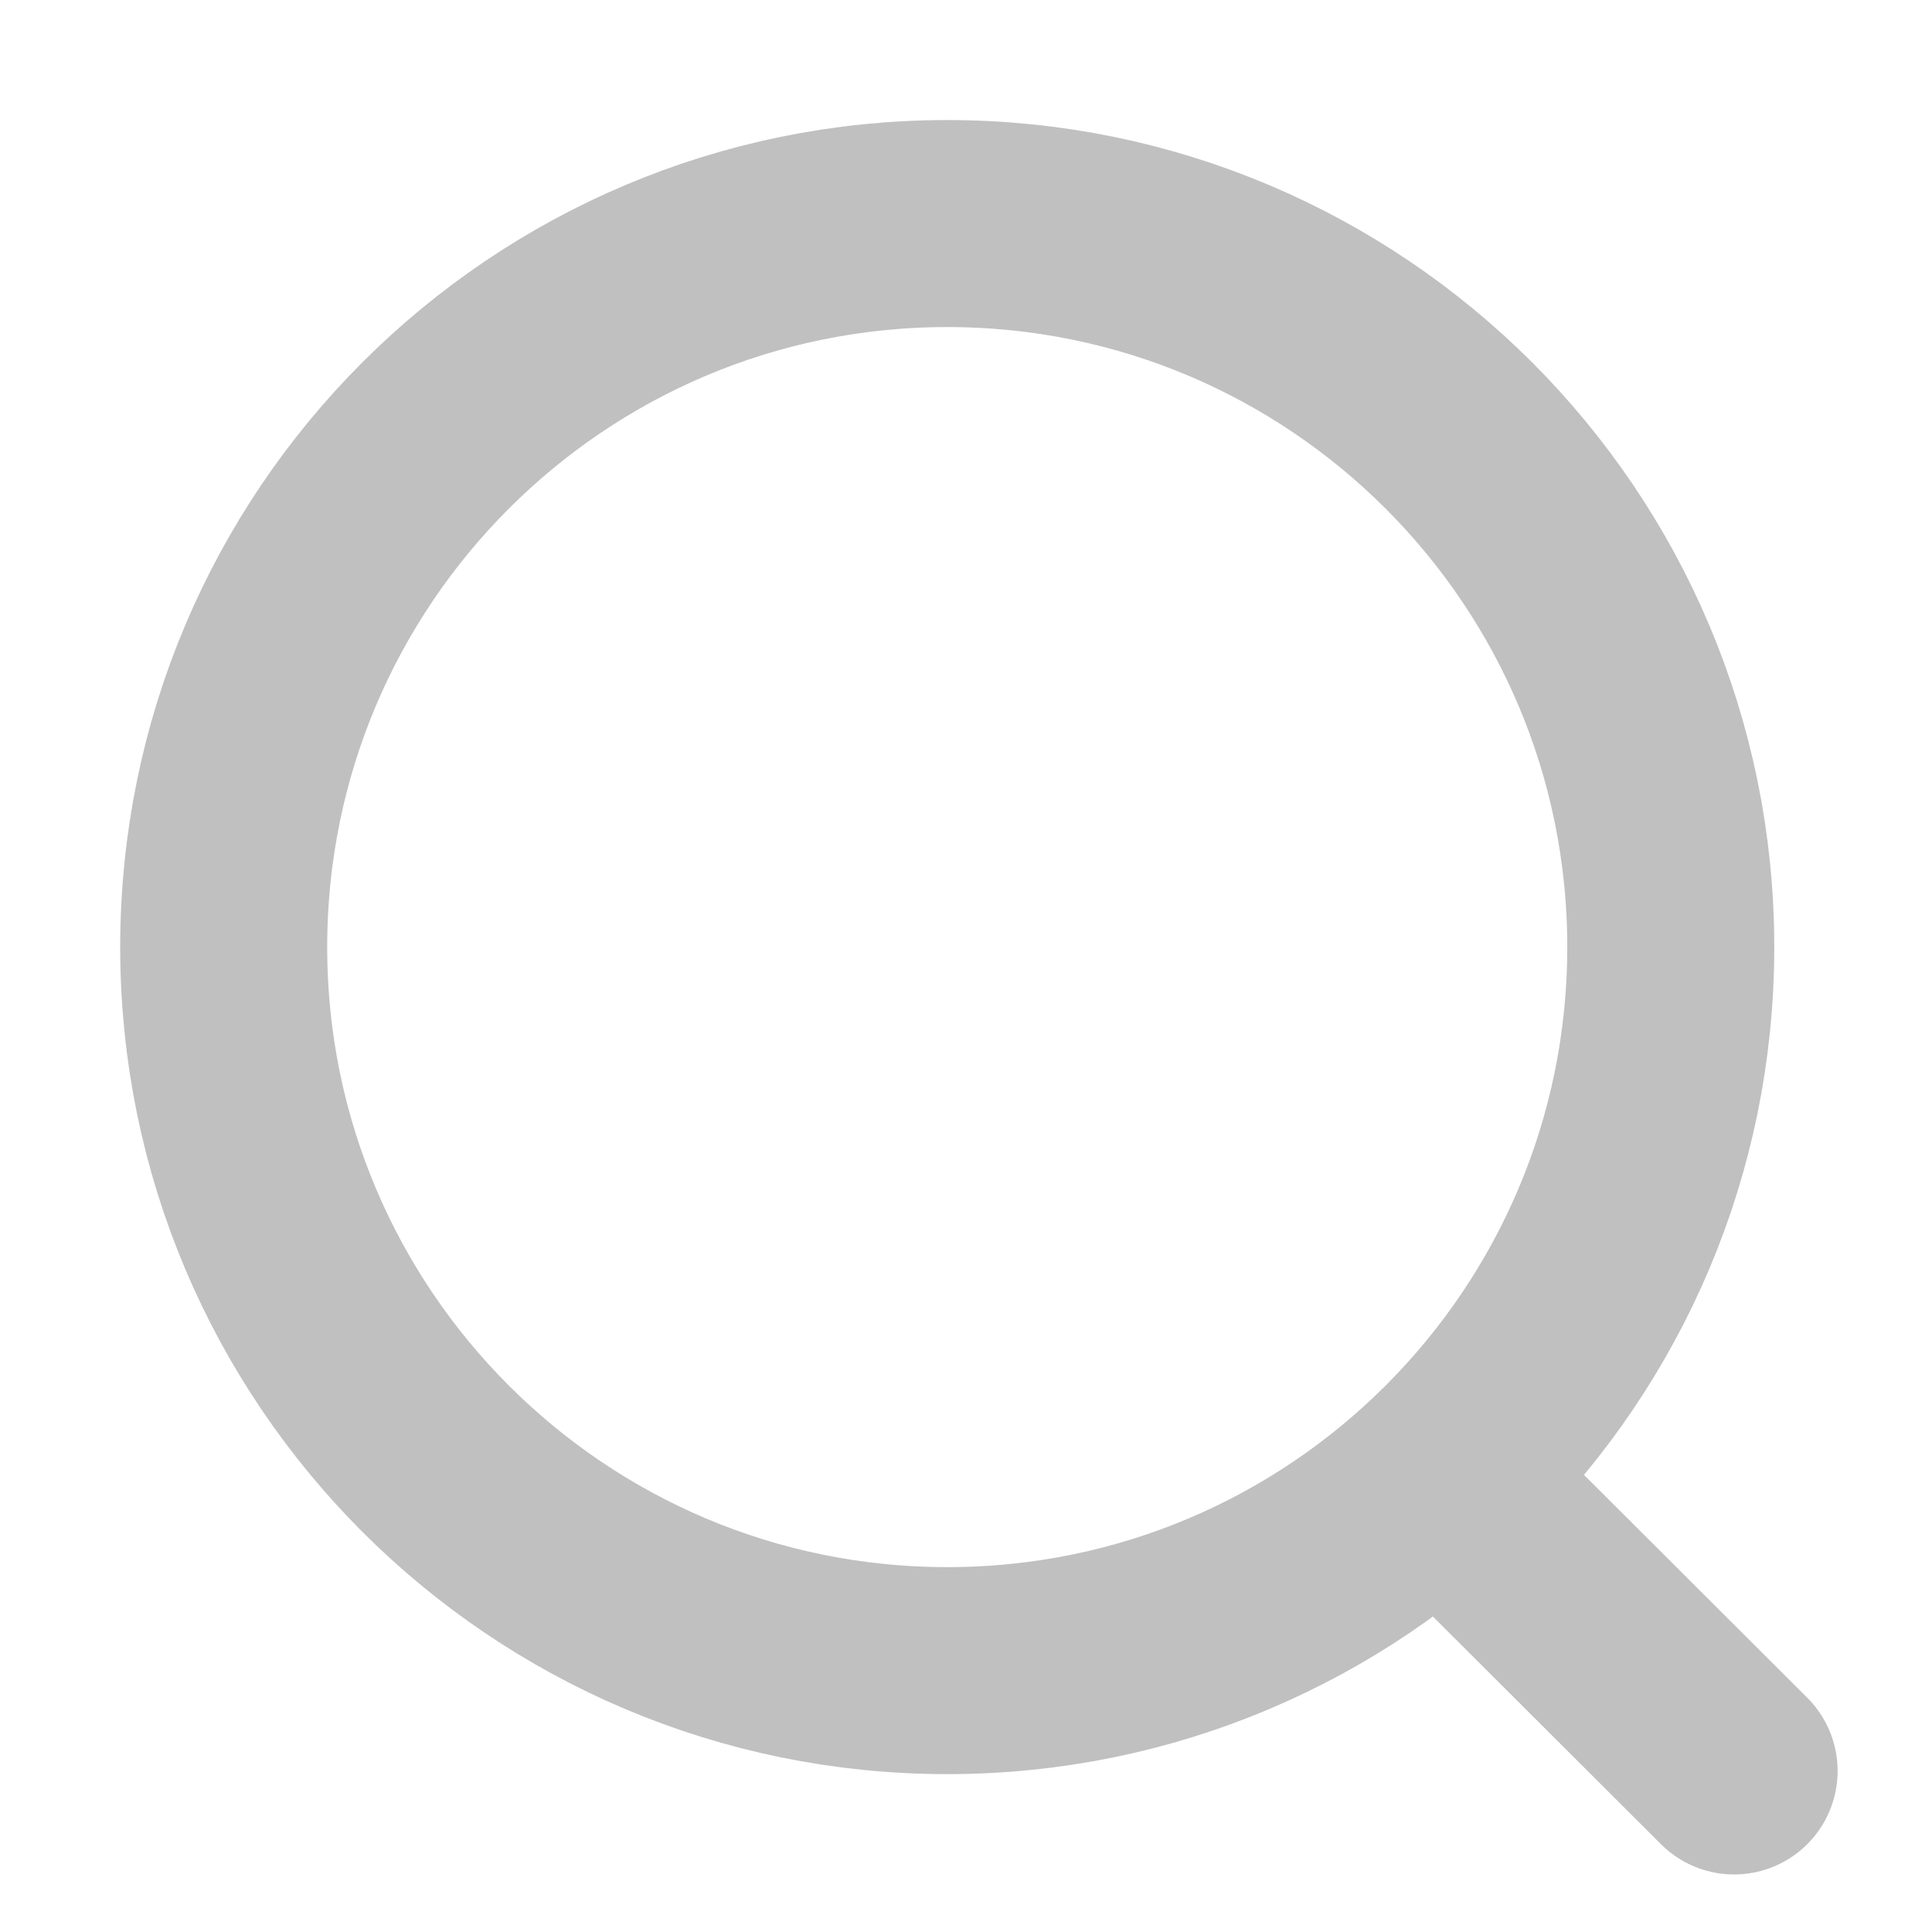
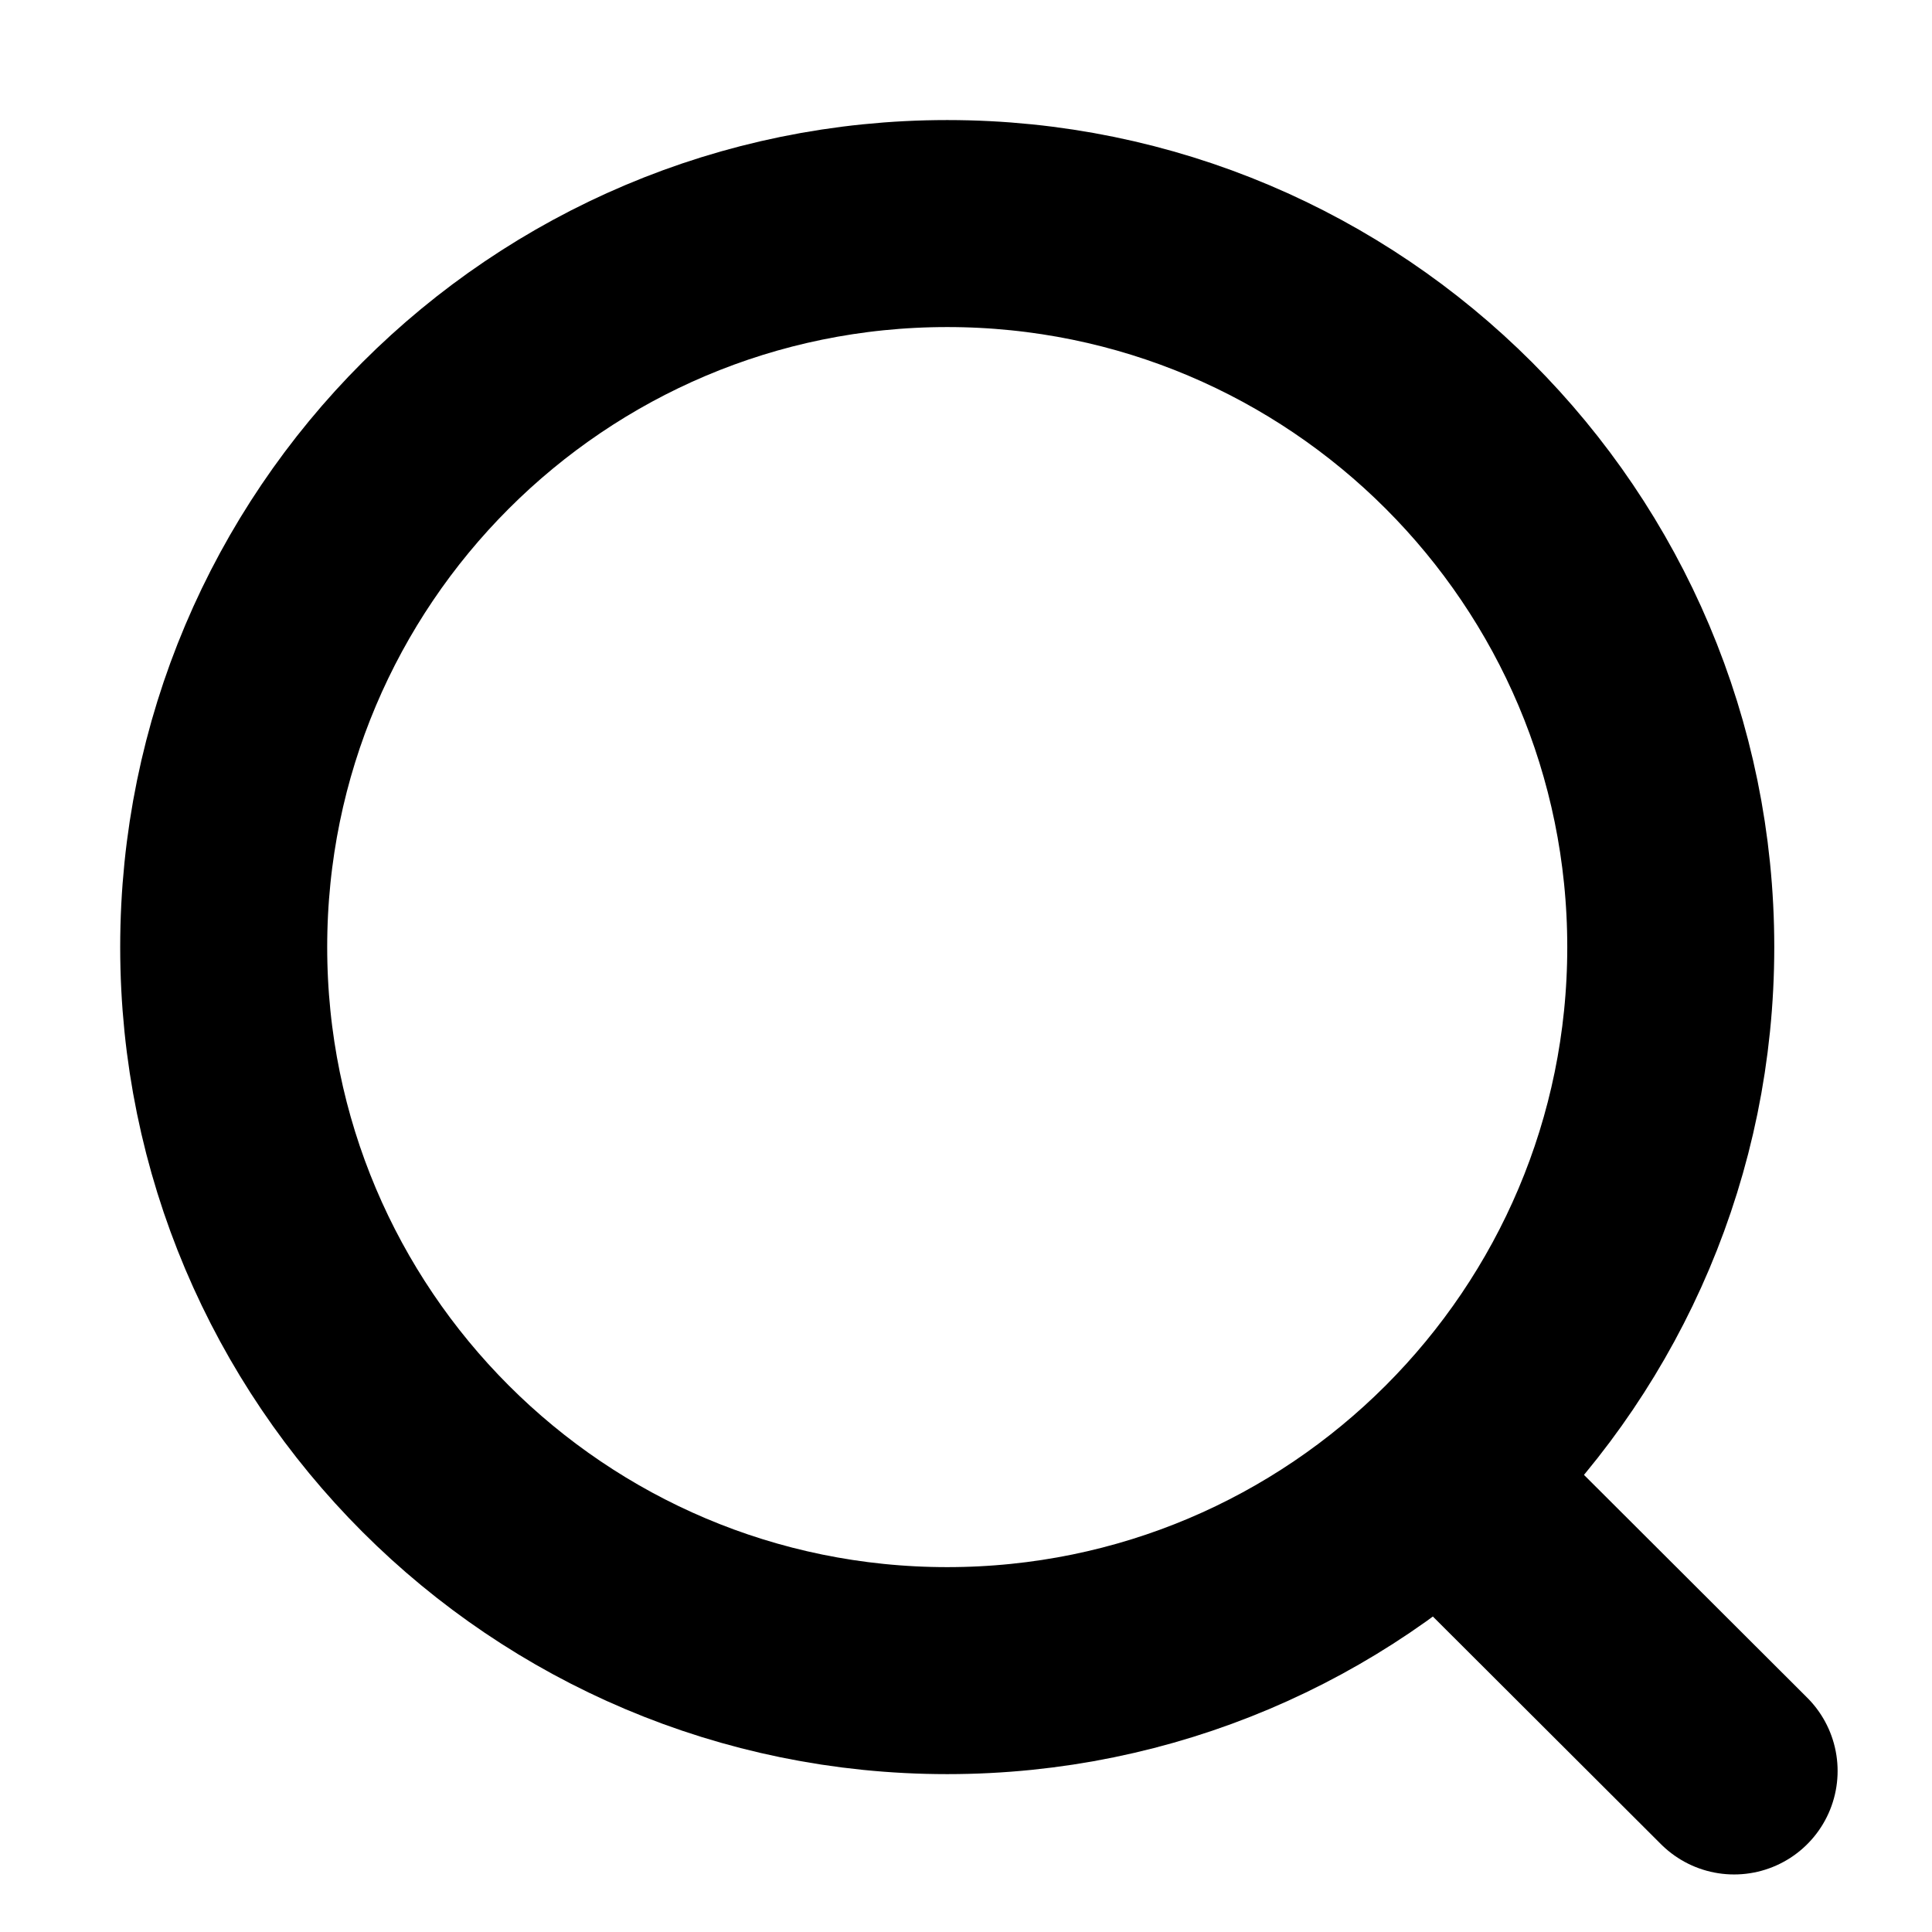
<svg xmlns="http://www.w3.org/2000/svg" width="14" height="14" viewBox="0 0 14 14" fill="none">
-   <circle cx="6.864" cy="6.863" r="5.243" stroke="#C0C0C0" stroke-width="1.5" stroke-linecap="round" stroke-linejoin="round" />
-   <path d="M10.511 10.782L12.566 12.833" stroke="#C0C0C0" stroke-width="1.5" stroke-linecap="round" stroke-linejoin="round" />
+   <circle cx="6.864" cy="6.863" r="5.243" stroke="currentColor" stroke-width="1.5" stroke-linecap="round" stroke-linejoin="round" />
+   <path d="M10.511 10.782L12.566 12.833" stroke="currentColor" stroke-width="1.5" stroke-linecap="round" stroke-linejoin="round" />
</svg>
